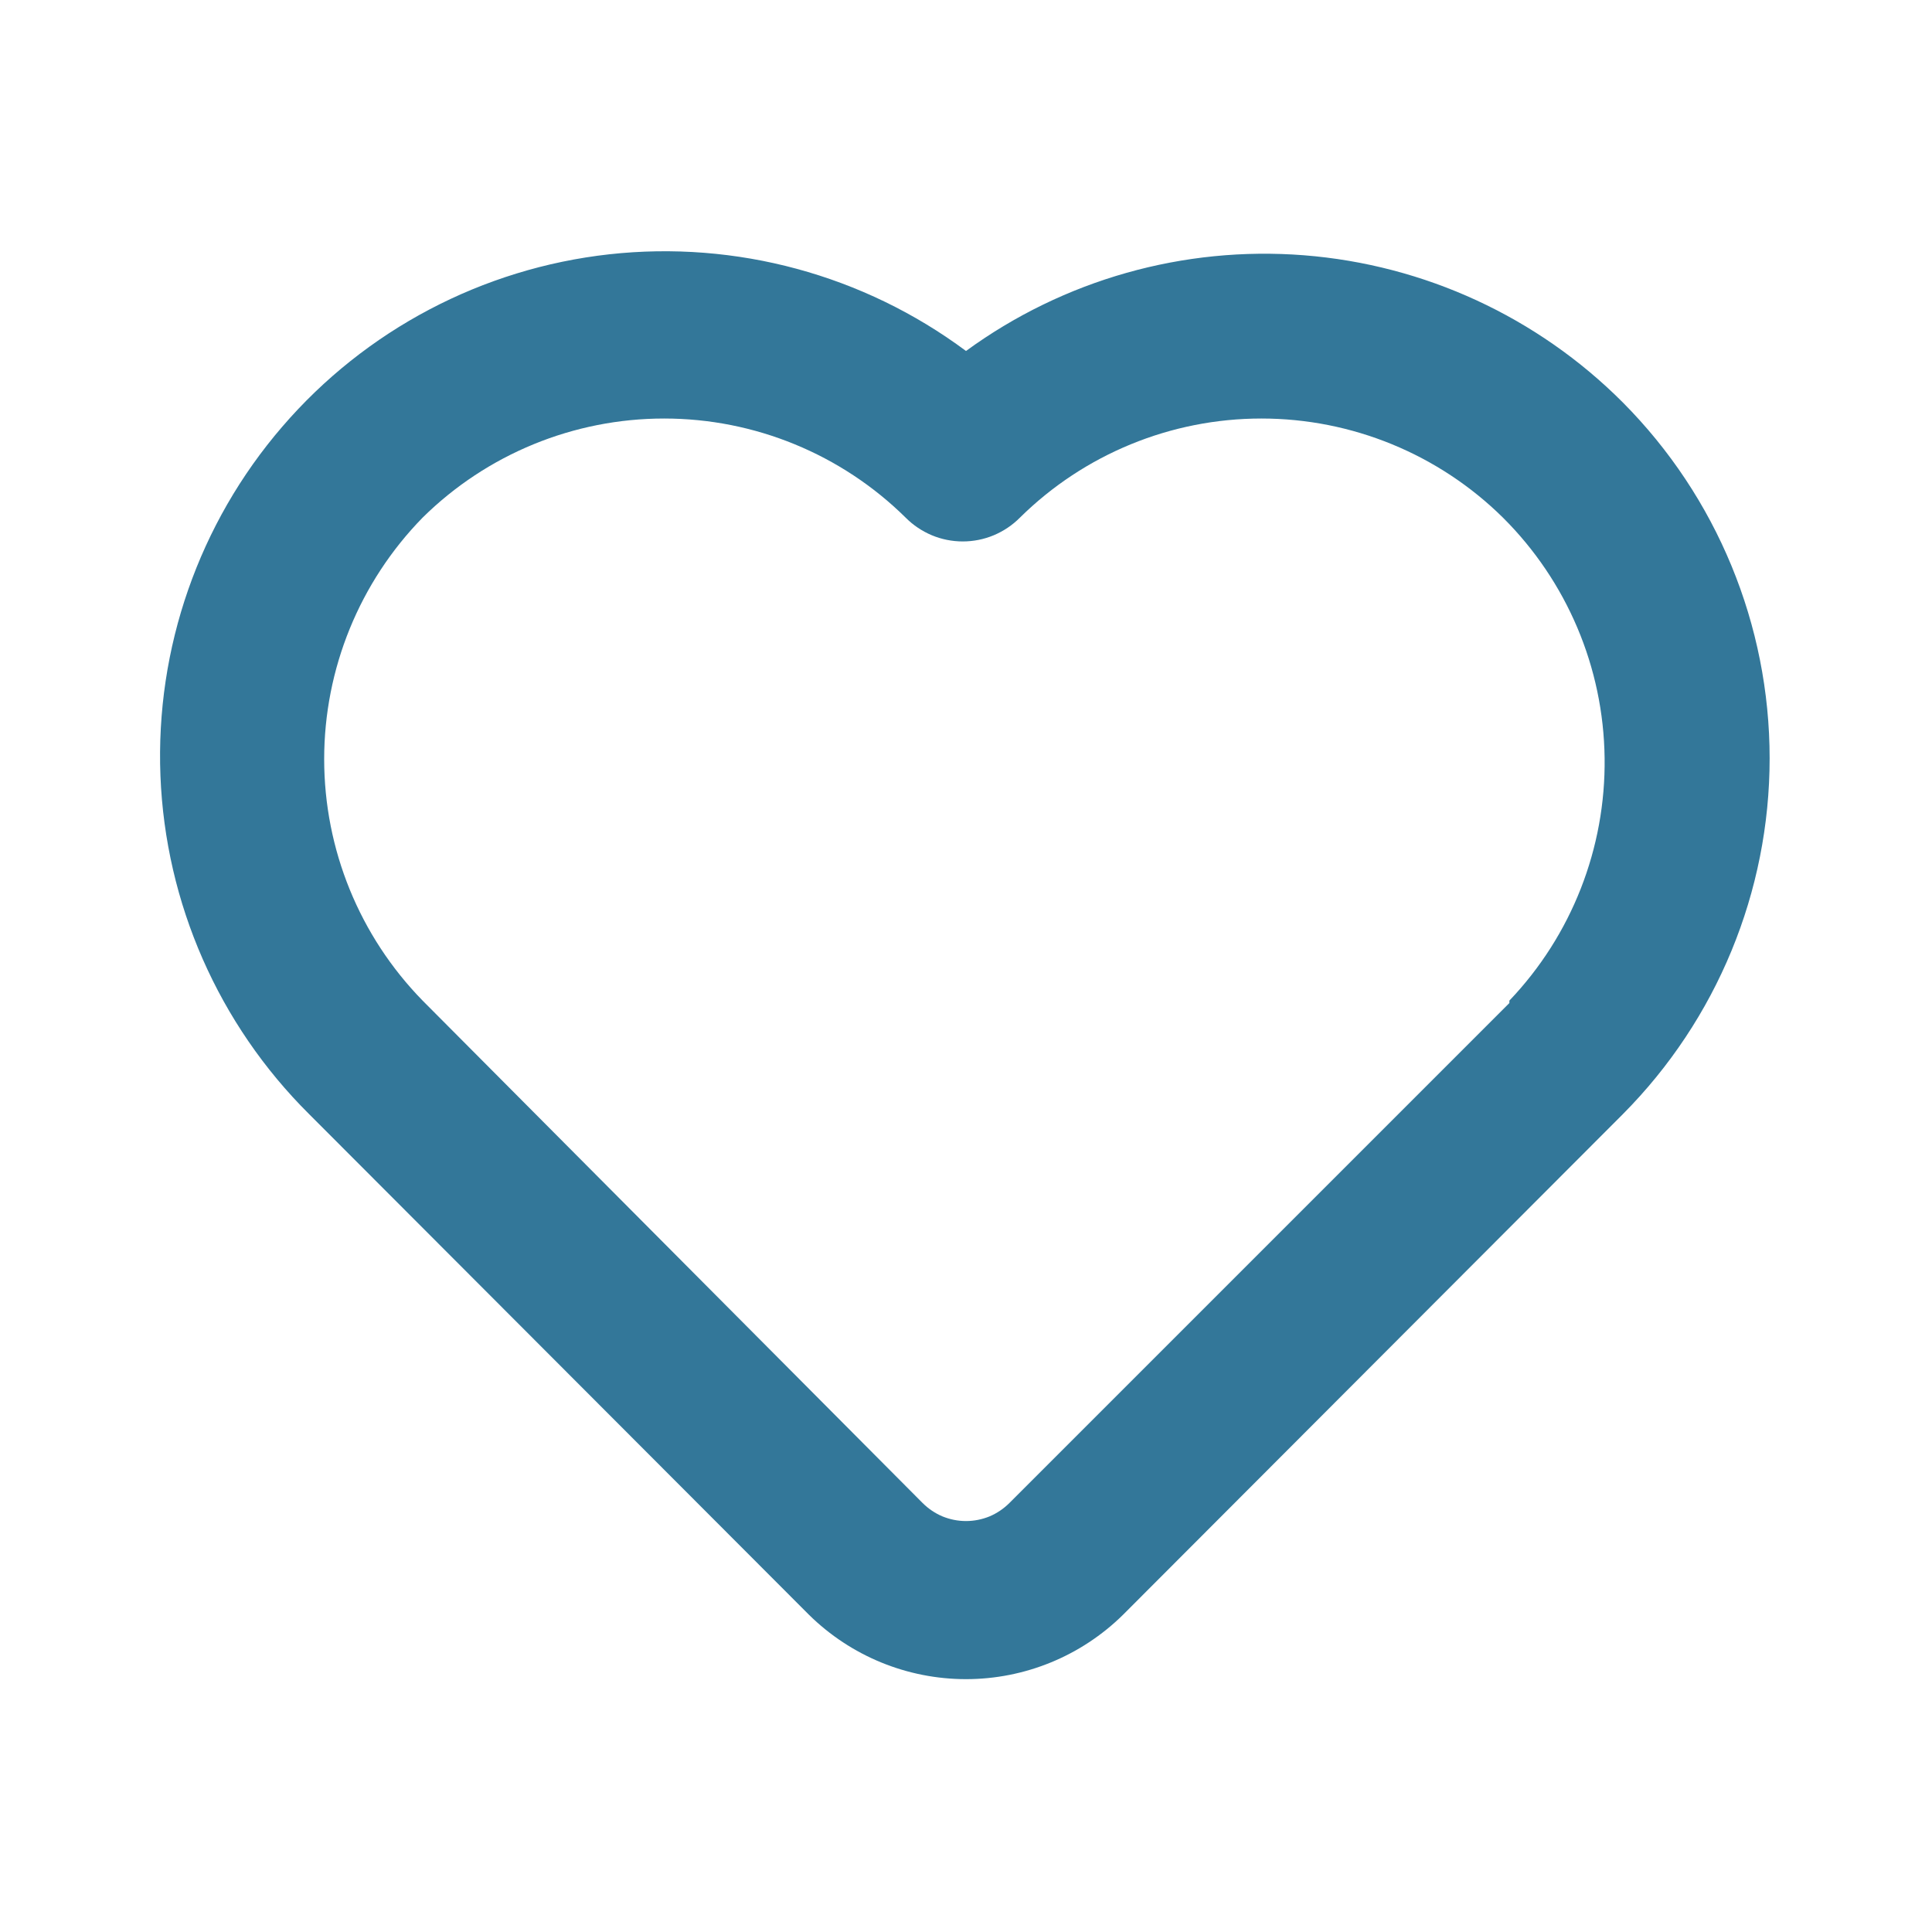
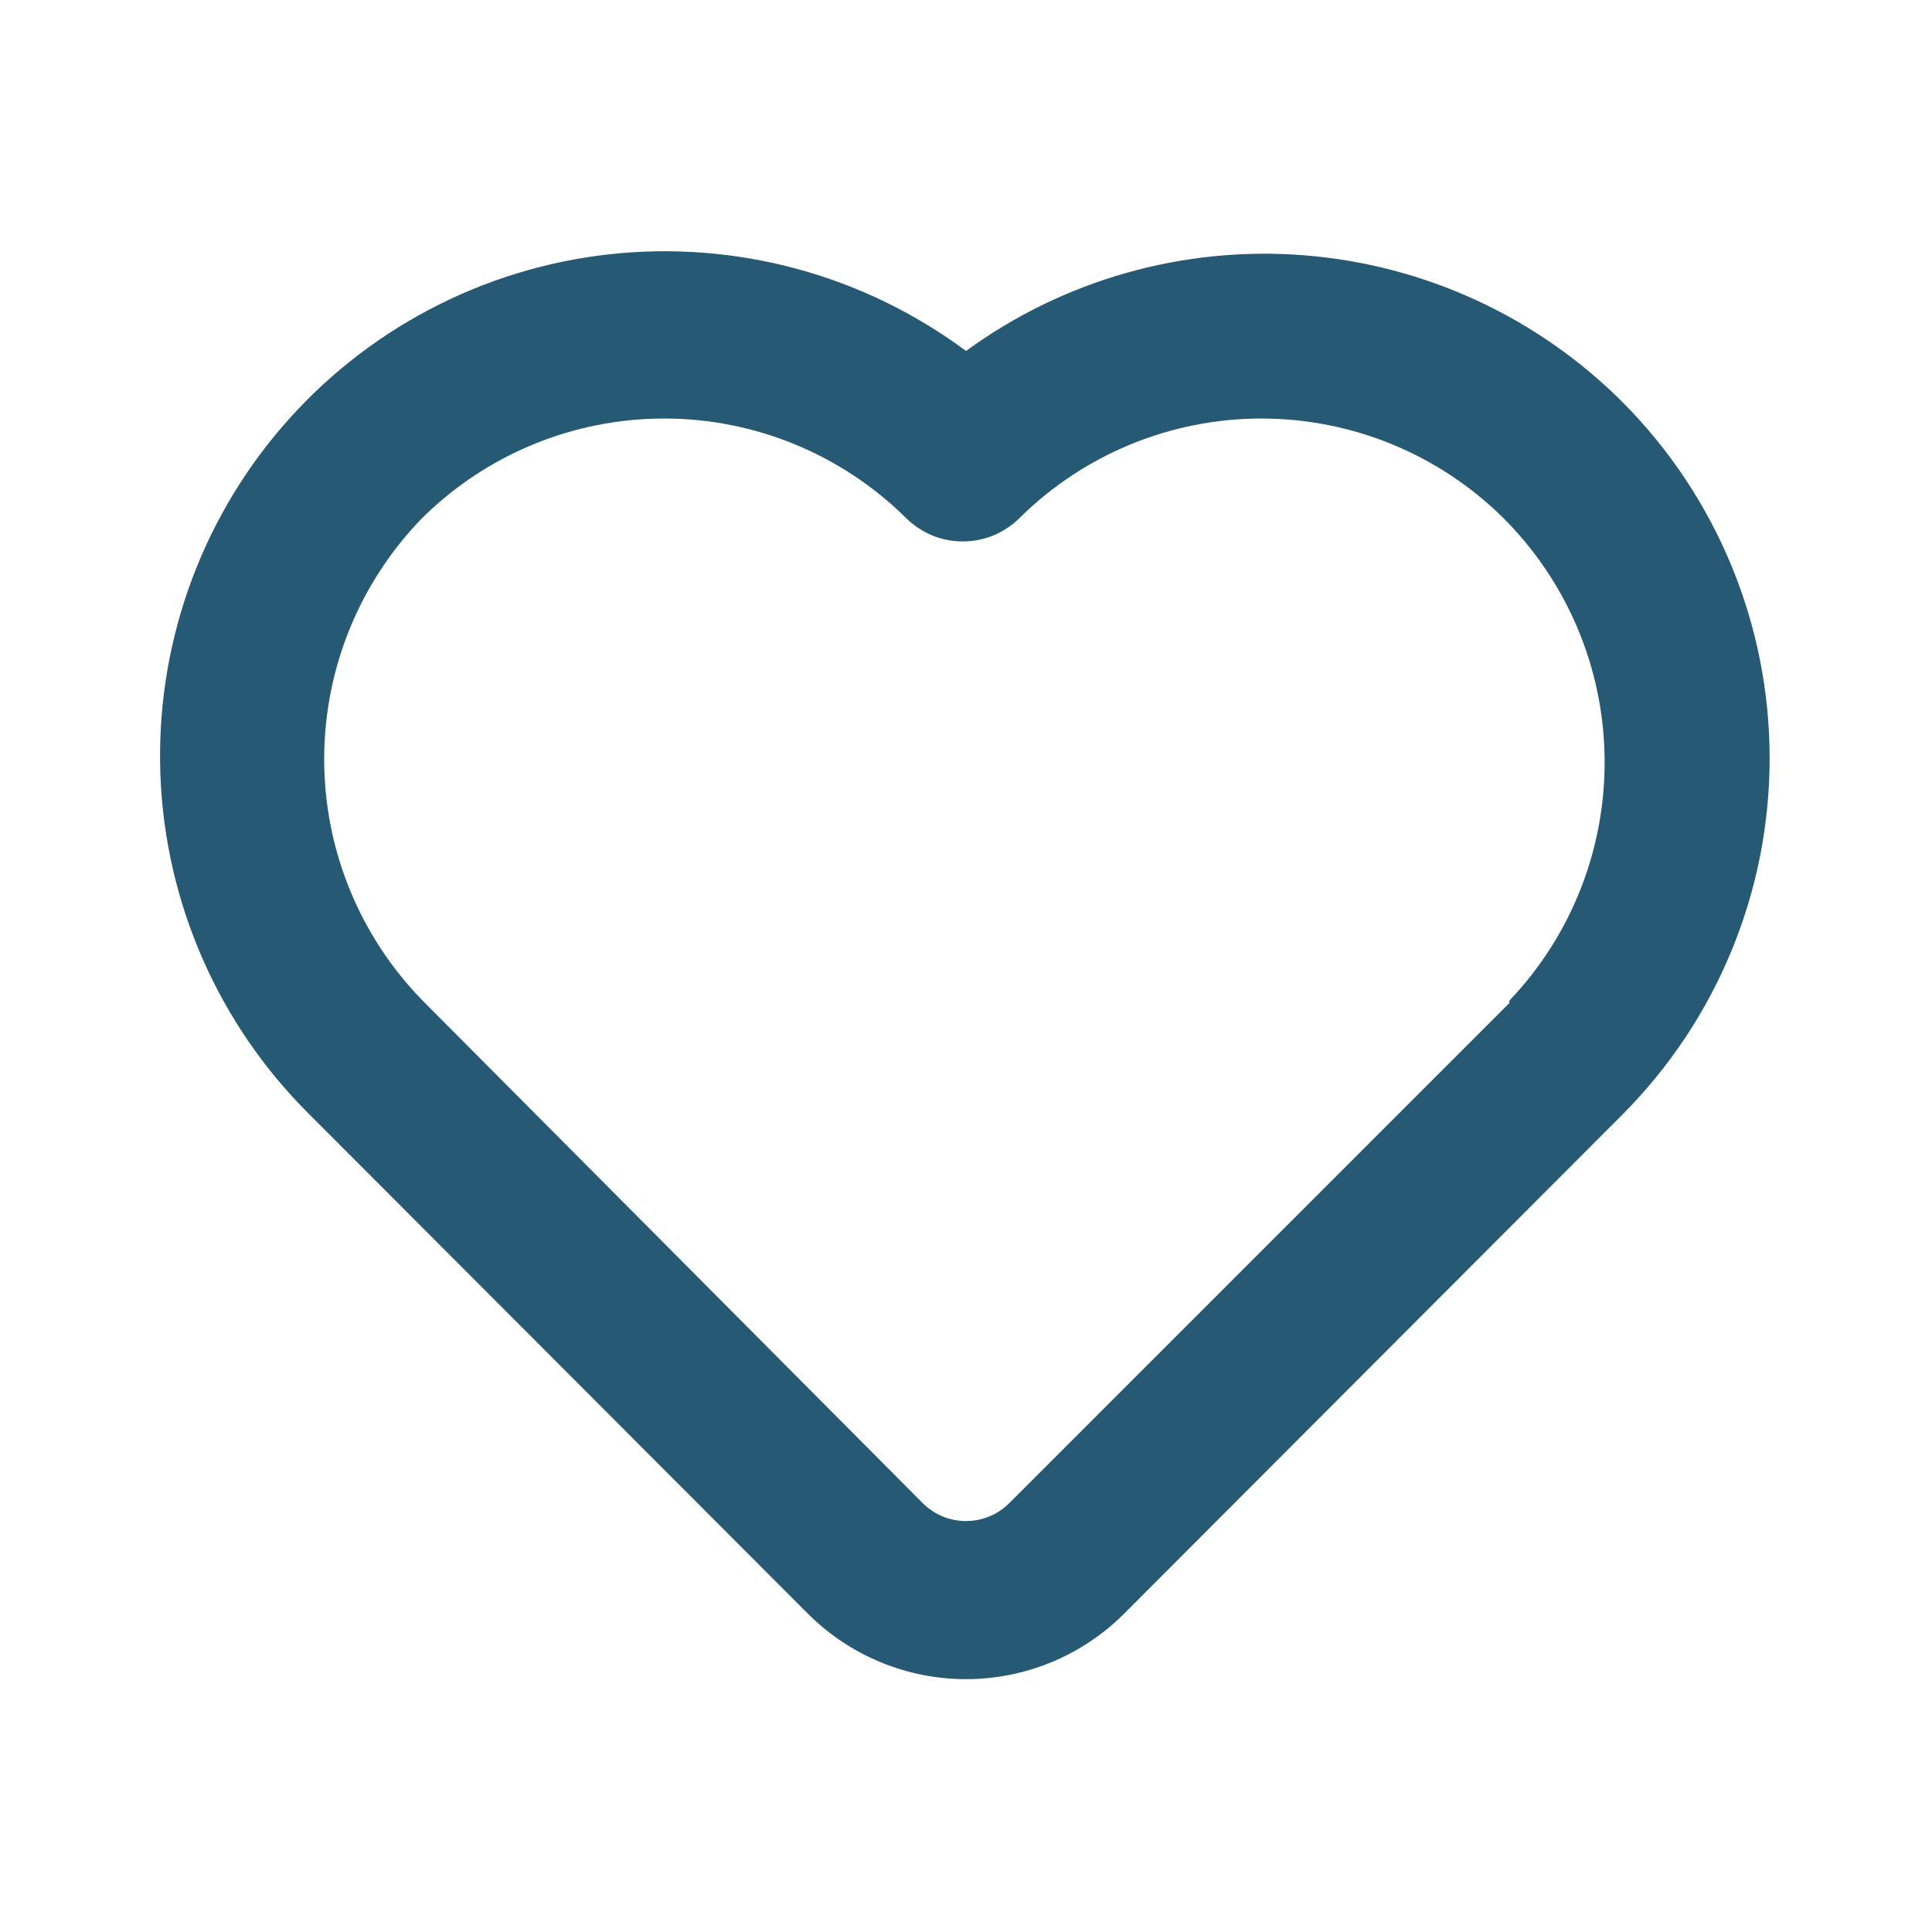
<svg xmlns="http://www.w3.org/2000/svg" width="24" height="24" viewBox="0 0 24 24" fill="none">
-   <path d="M20.16 5C19.1 3.937 17.695 3.289 16.198 3.171C14.702 3.054 13.213 3.475 12 4.36C10.728 3.414 9.144 2.985 7.568 3.159C5.992 3.334 4.54 4.099 3.506 5.301C2.471 6.502 1.931 8.052 1.993 9.636C2.055 11.22 2.715 12.723 3.84 13.84L10.05 20.06C10.57 20.572 11.27 20.859 12 20.859C12.73 20.859 13.43 20.572 13.95 20.06L20.16 13.84C21.328 12.665 21.983 11.076 21.983 9.42C21.983 7.764 21.328 6.175 20.16 5ZM18.75 12.46L12.54 18.67C12.469 18.741 12.385 18.798 12.293 18.837C12.2 18.875 12.1 18.895 12 18.895C11.899 18.895 11.8 18.875 11.707 18.837C11.615 18.798 11.531 18.741 11.46 18.67L5.25 12.43C4.466 11.628 4.027 10.552 4.027 9.43C4.027 8.309 4.466 7.232 5.25 6.43C6.049 5.641 7.127 5.199 8.25 5.199C9.373 5.199 10.451 5.641 11.25 6.43C11.343 6.524 11.454 6.598 11.575 6.649C11.697 6.7 11.828 6.726 11.96 6.726C12.092 6.726 12.223 6.7 12.345 6.649C12.466 6.598 12.577 6.524 12.67 6.43C13.469 5.641 14.547 5.199 15.67 5.199C16.793 5.199 17.871 5.641 18.67 6.43C19.465 7.221 19.919 8.292 19.933 9.414C19.948 10.535 19.524 11.618 18.75 12.43V12.46Z" fill="#337799" />
+   <path d="M20.16 5C19.1 3.937 17.695 3.289 16.198 3.171C14.702 3.054 13.213 3.475 12 4.36C10.728 3.414 9.144 2.985 7.568 3.159C5.992 3.334 4.54 4.099 3.506 5.301C2.471 6.502 1.931 8.052 1.993 9.636C2.055 11.22 2.715 12.723 3.84 13.84L10.05 20.06C10.57 20.572 11.27 20.859 12 20.859C12.73 20.859 13.43 20.572 13.95 20.06L20.16 13.84C21.328 12.665 21.983 11.076 21.983 9.42C21.983 7.764 21.328 6.175 20.16 5ZM18.75 12.46L12.54 18.67C12.469 18.741 12.385 18.798 12.293 18.837C12.2 18.875 12.1 18.895 12 18.895C11.899 18.895 11.8 18.875 11.707 18.837C11.615 18.798 11.531 18.741 11.46 18.67L5.25 12.43C4.466 11.628 4.027 10.552 4.027 9.43C4.027 8.309 4.466 7.232 5.25 6.43C6.049 5.641 7.127 5.199 8.25 5.199C9.373 5.199 10.451 5.641 11.25 6.43C11.343 6.524 11.454 6.598 11.575 6.649C11.697 6.7 11.828 6.726 11.96 6.726C12.092 6.726 12.223 6.7 12.345 6.649C12.466 6.598 12.577 6.524 12.67 6.43C13.469 5.641 14.547 5.199 15.67 5.199C16.793 5.199 17.871 5.641 18.67 6.43C19.465 7.221 19.919 8.292 19.933 9.414C19.948 10.535 19.524 11.618 18.75 12.43V12.46Z" fill="#265973" />
</svg>
